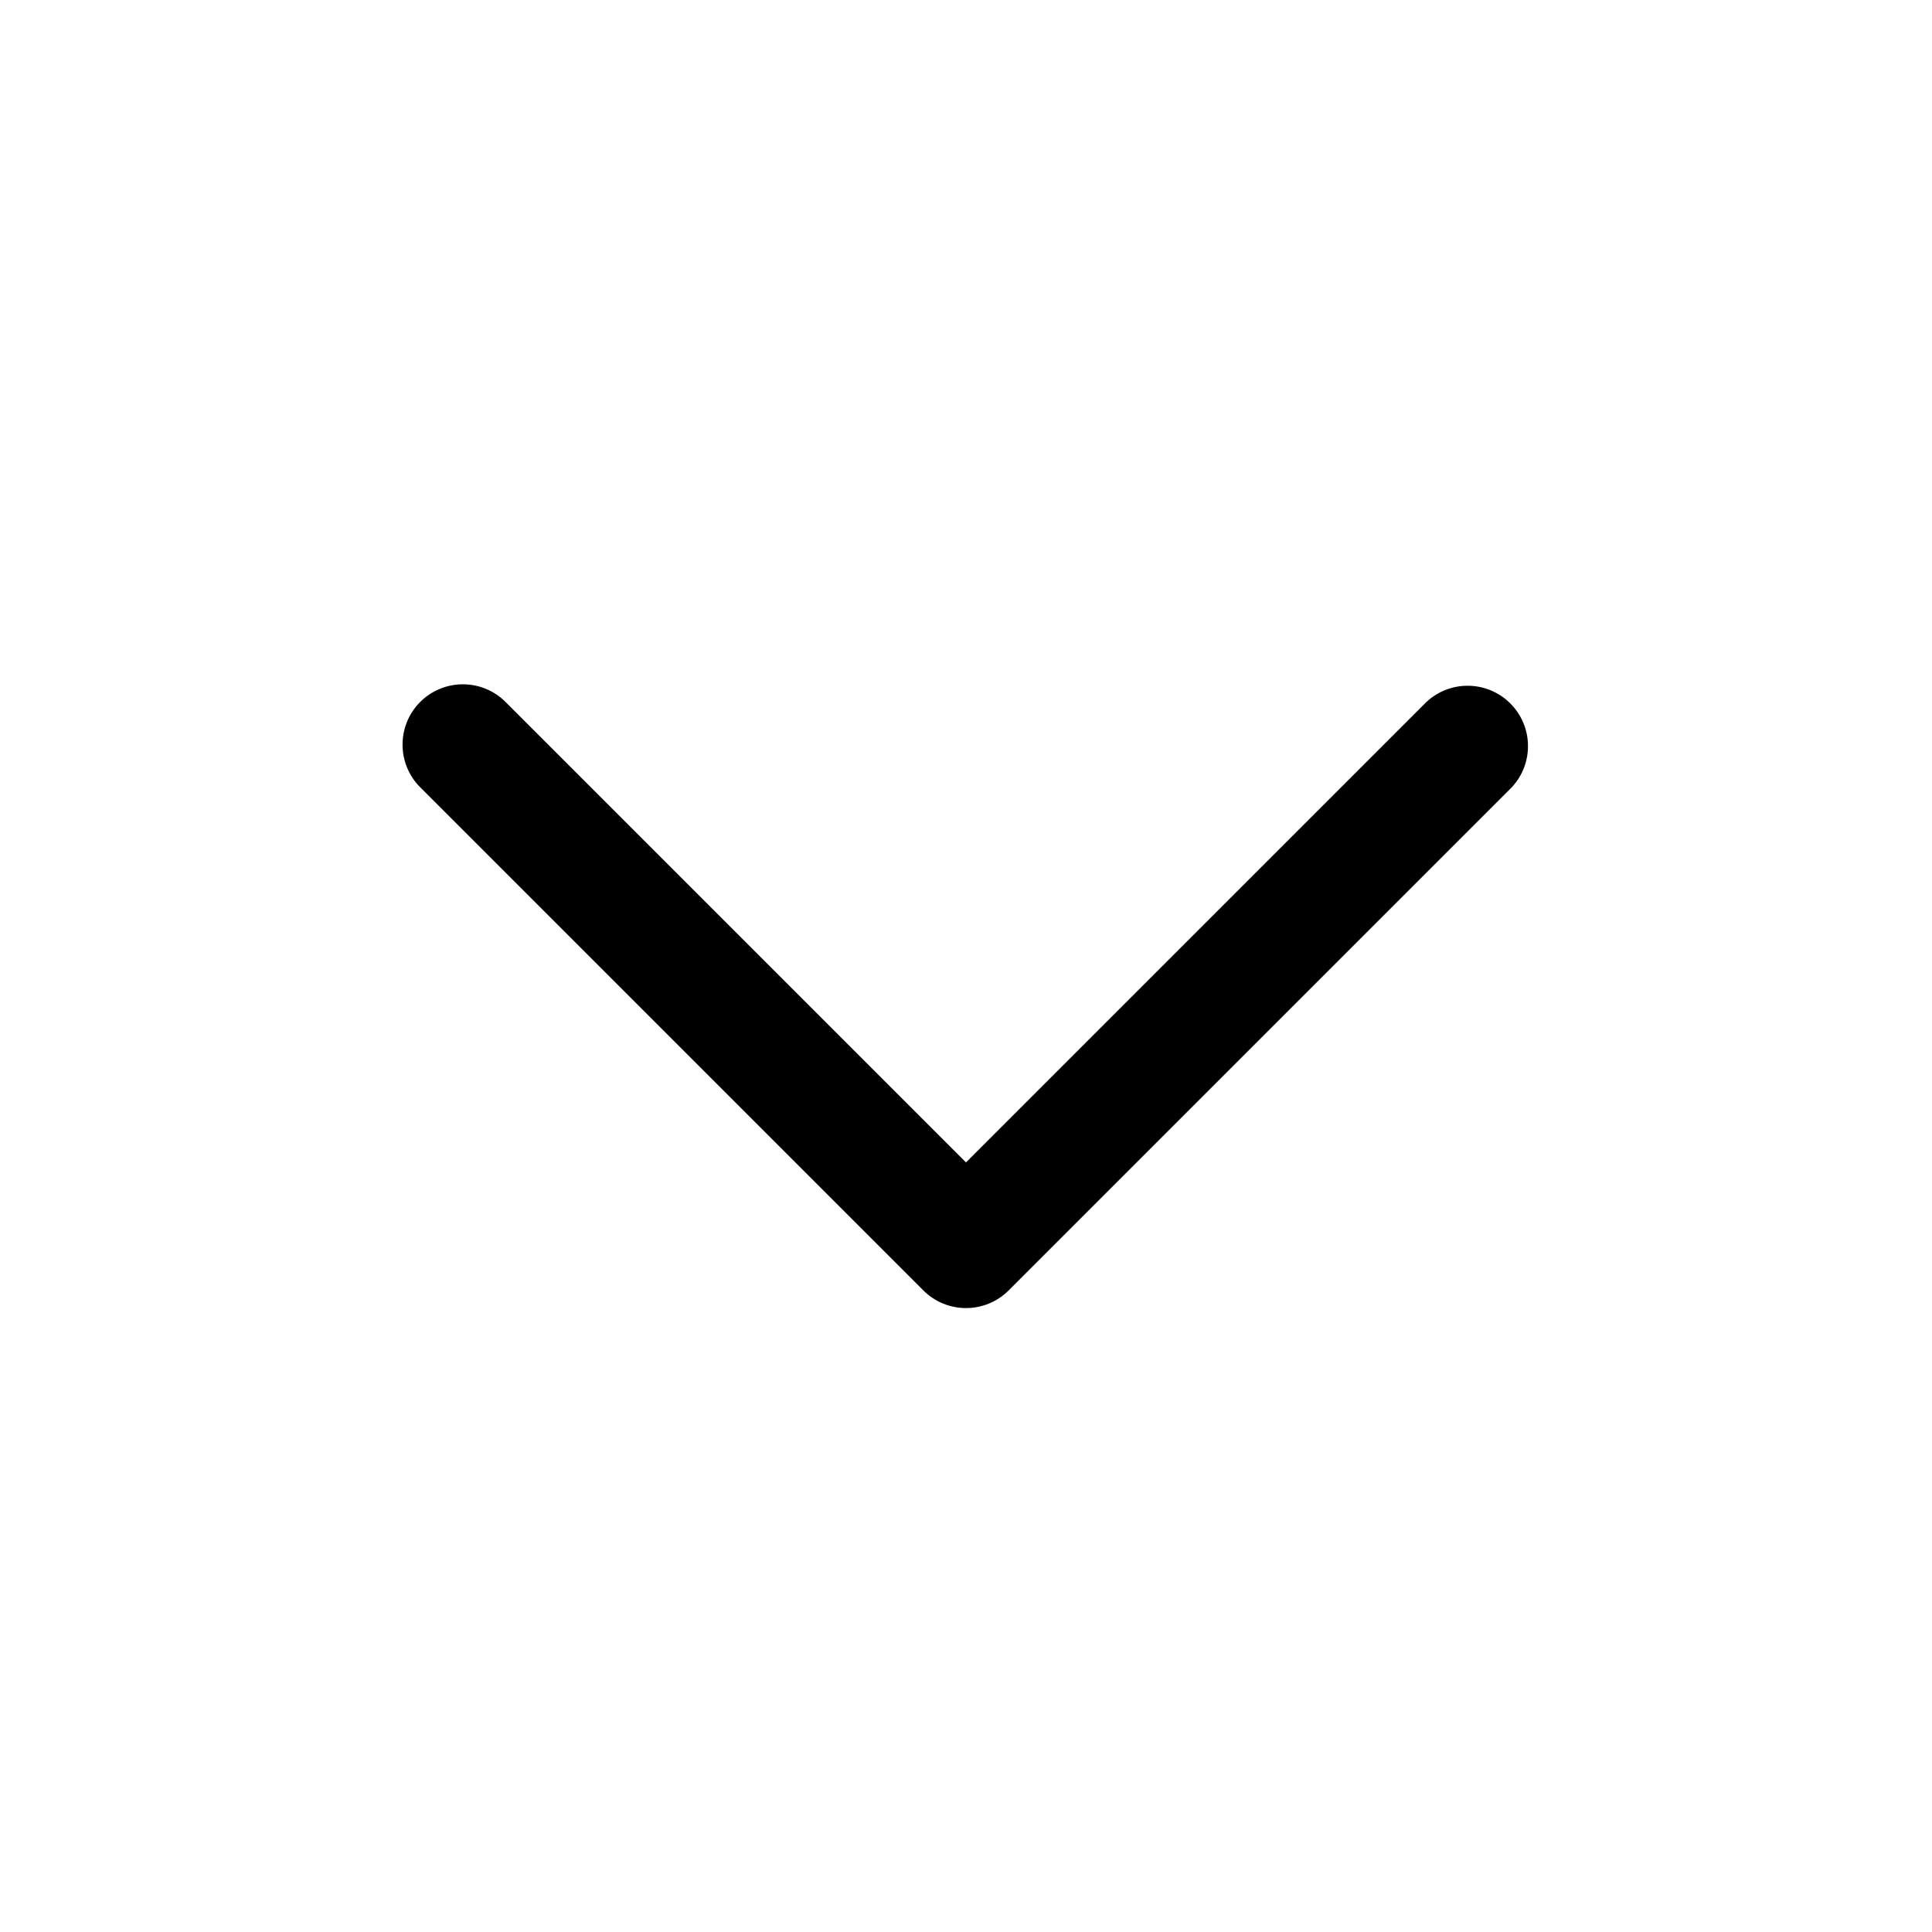
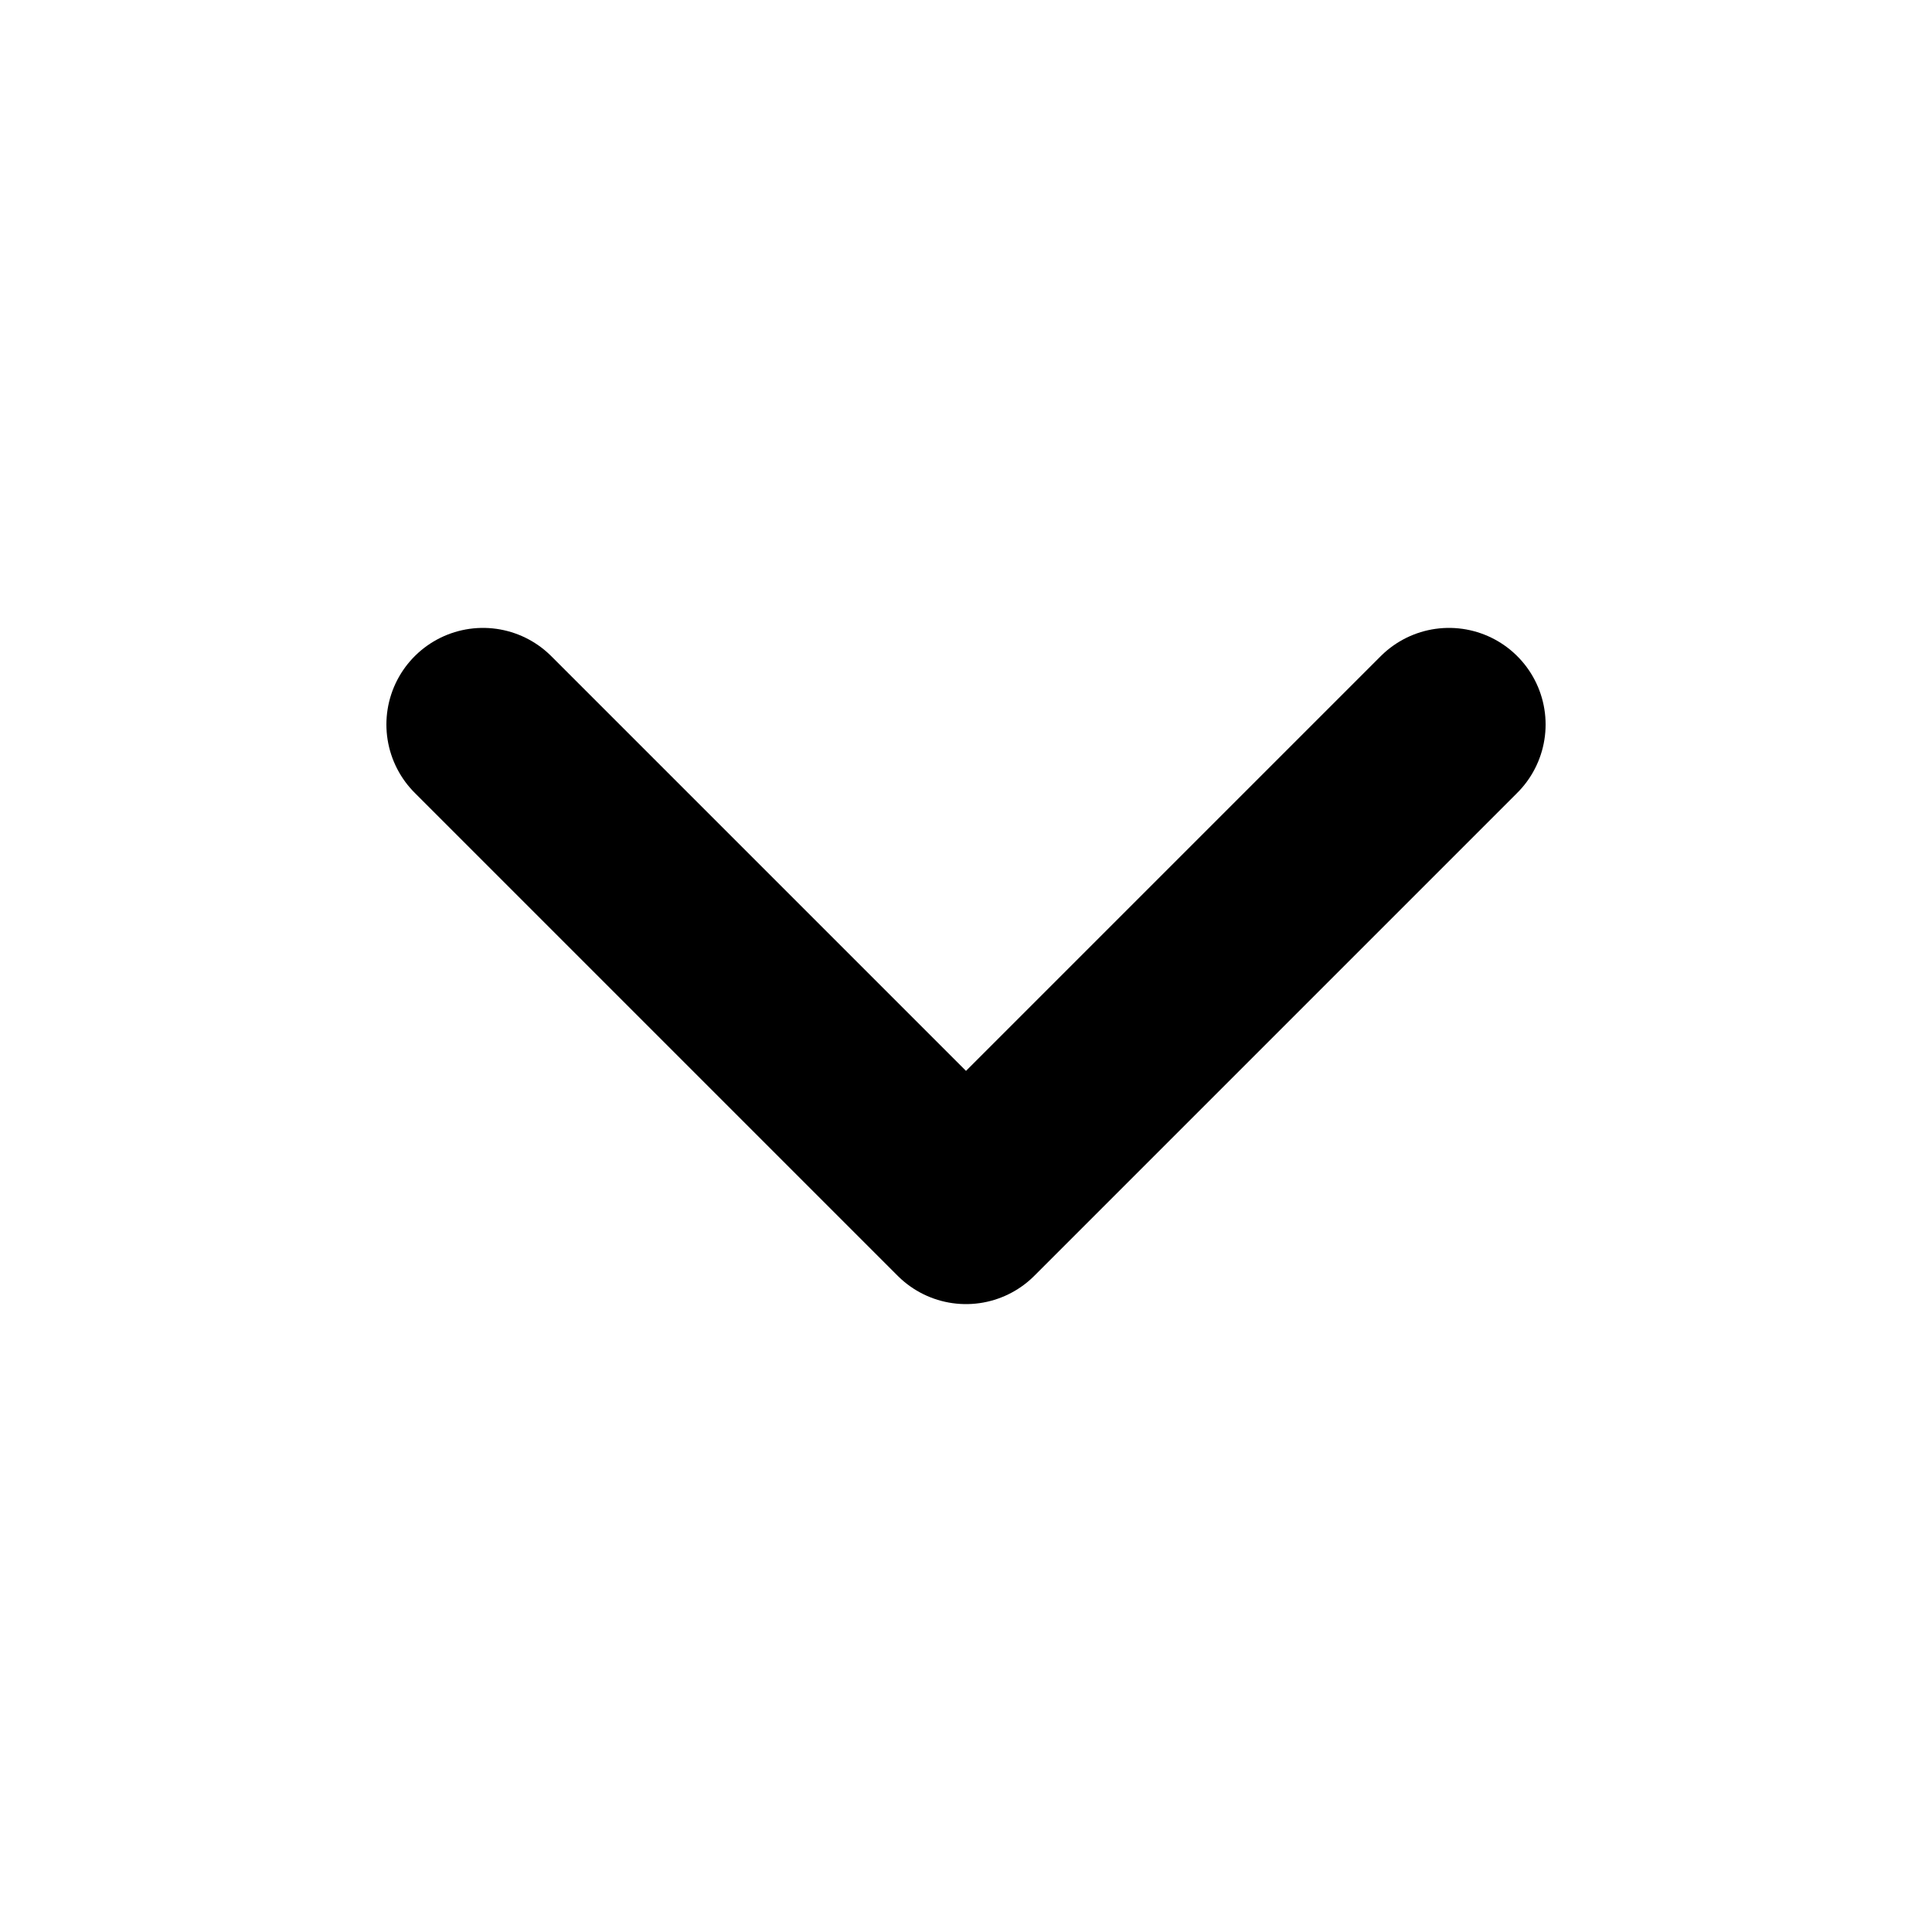
- <svg xmlns="http://www.w3.org/2000/svg" fill="#000000" width="800px" height="800px" viewBox="0 0 24 24">
-   <path fill-rule="evenodd" d="M5.22 8.72a.75.75 0 000 1.06l6.25 6.25a.75.75 0 001.06 0l6.25-6.25a.75.75 0 00-1.06-1.06L12 14.44 6.28 8.72a.75.75 0 00-1.06 0z" />
+ <svg xmlns="http://www.w3.org/2000/svg" width="24" height="24" viewBox="0 0 24 24" fill="none" stroke="currentColor" stroke-width="2.4" stroke-linecap="round" stroke-linejoin="round">
+   <path d="M6 9L12 15L18 9" />
</svg>
